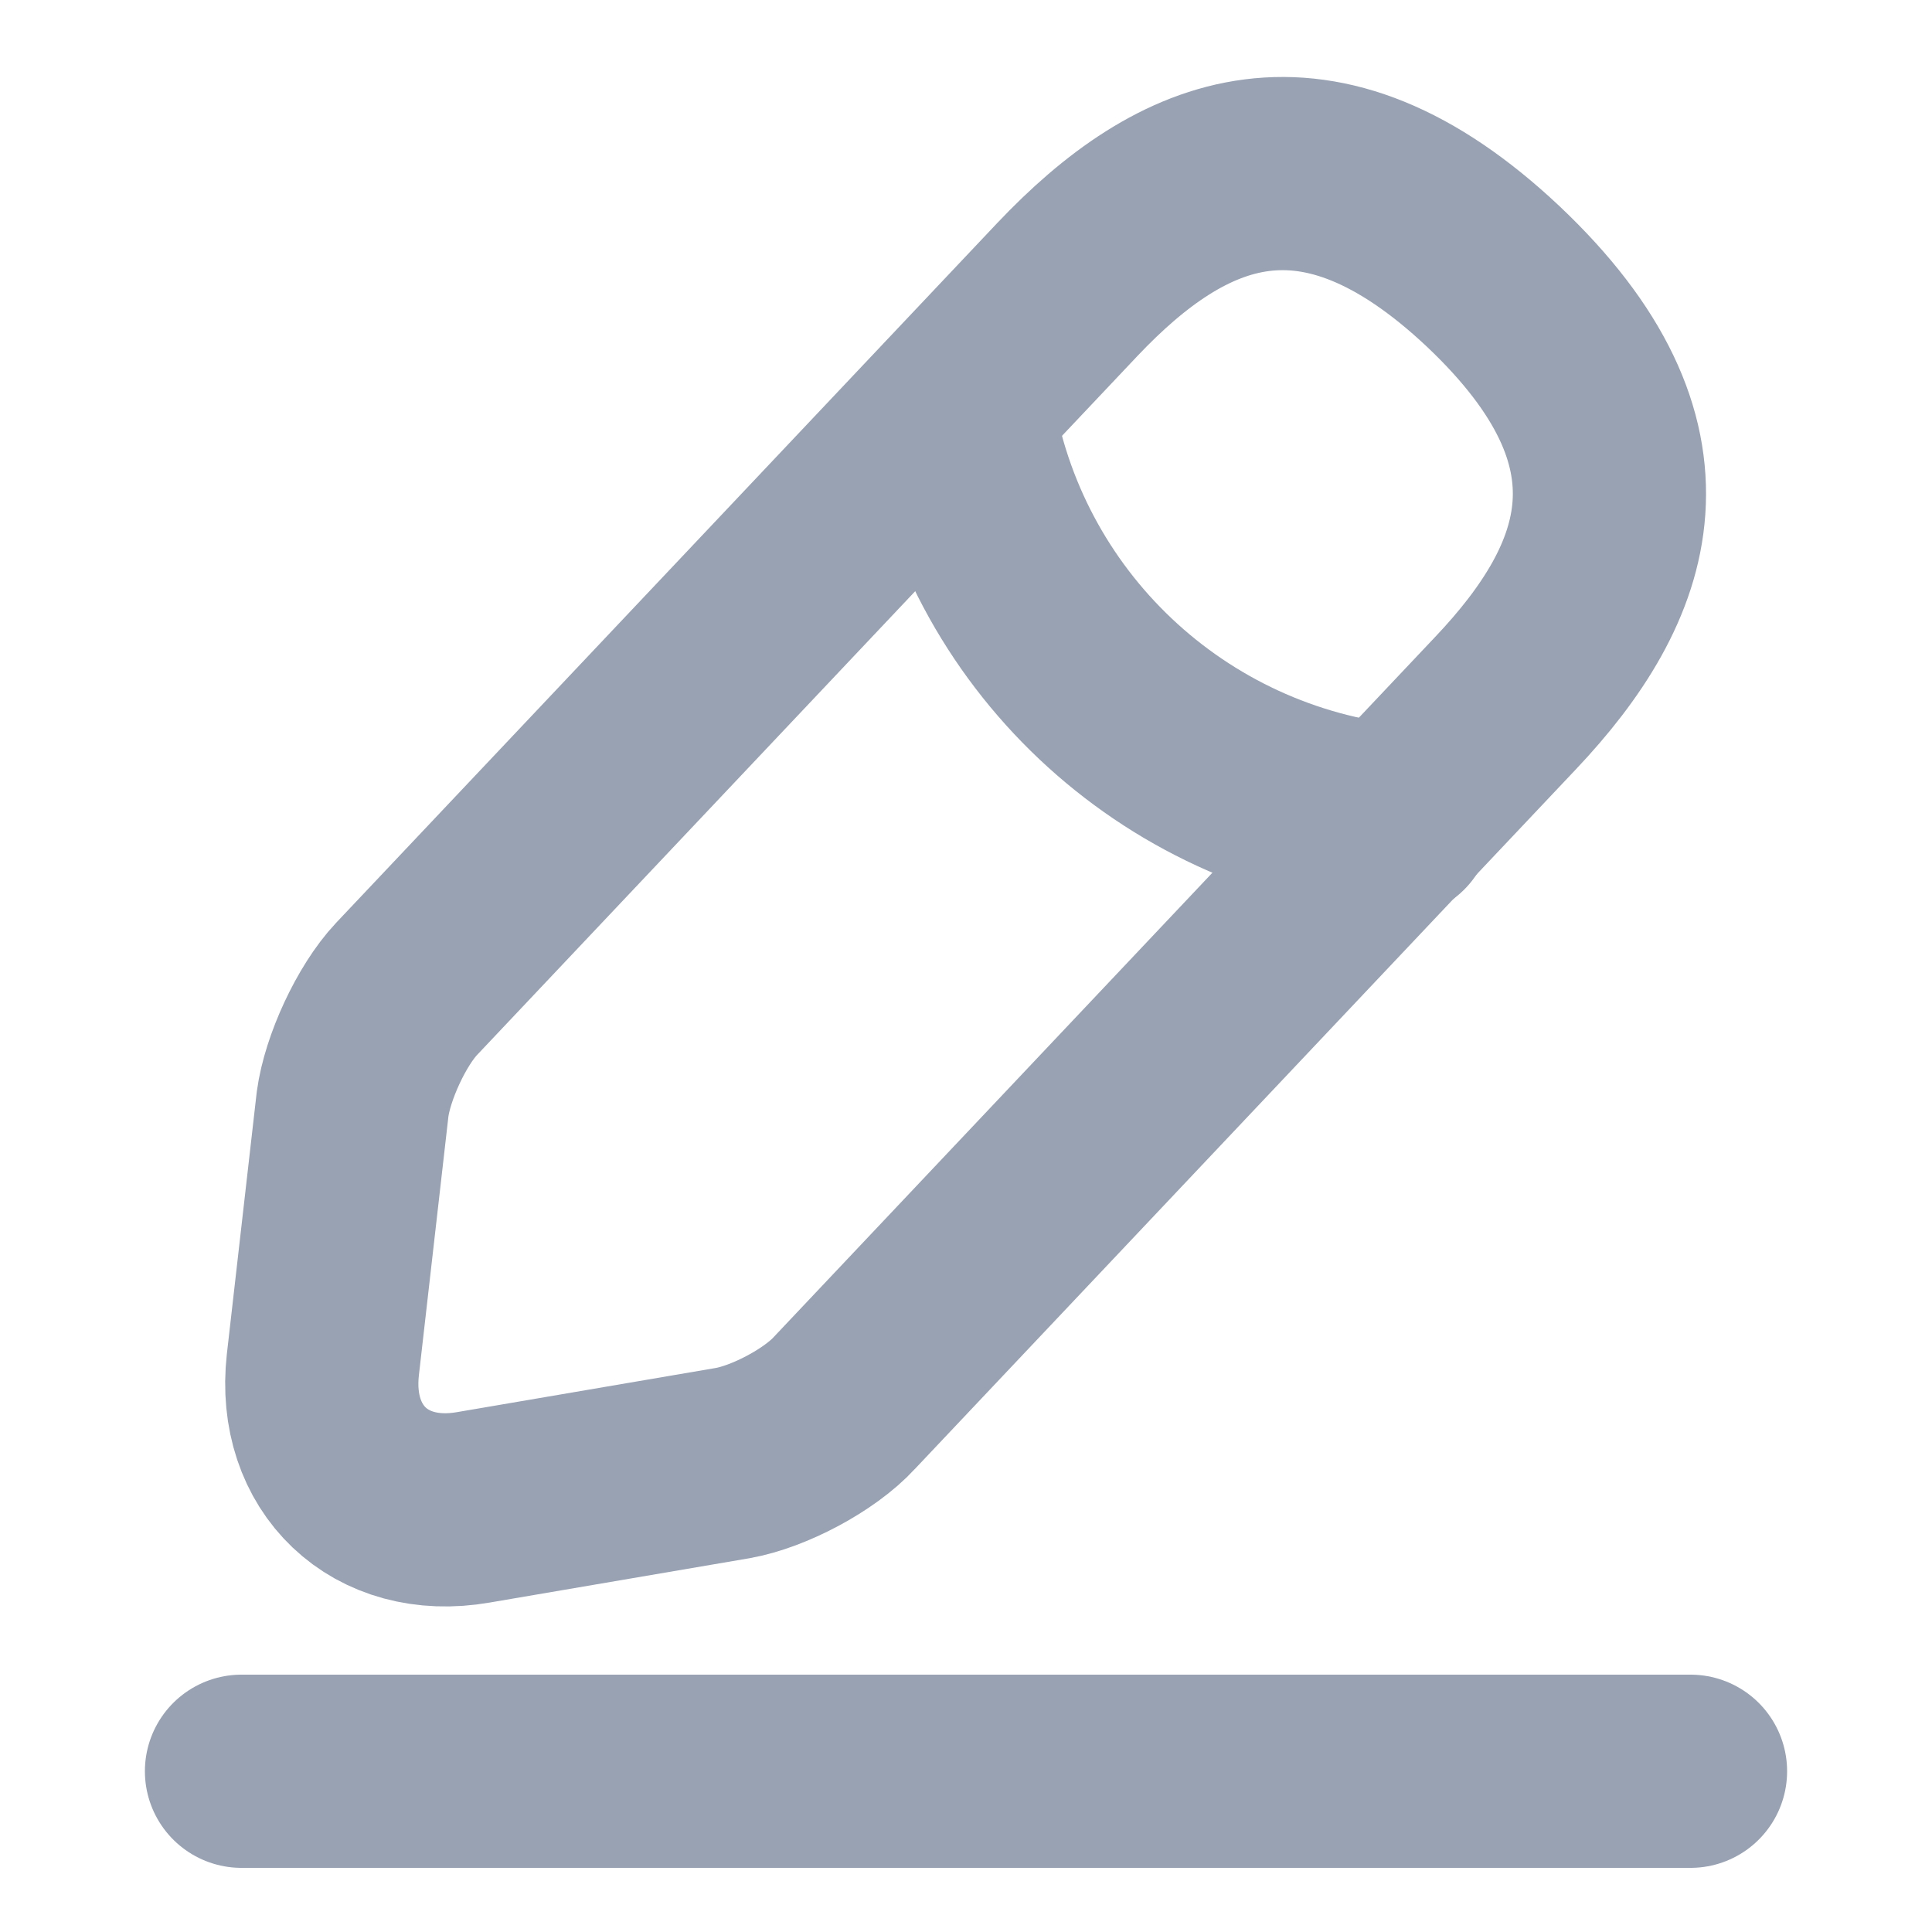
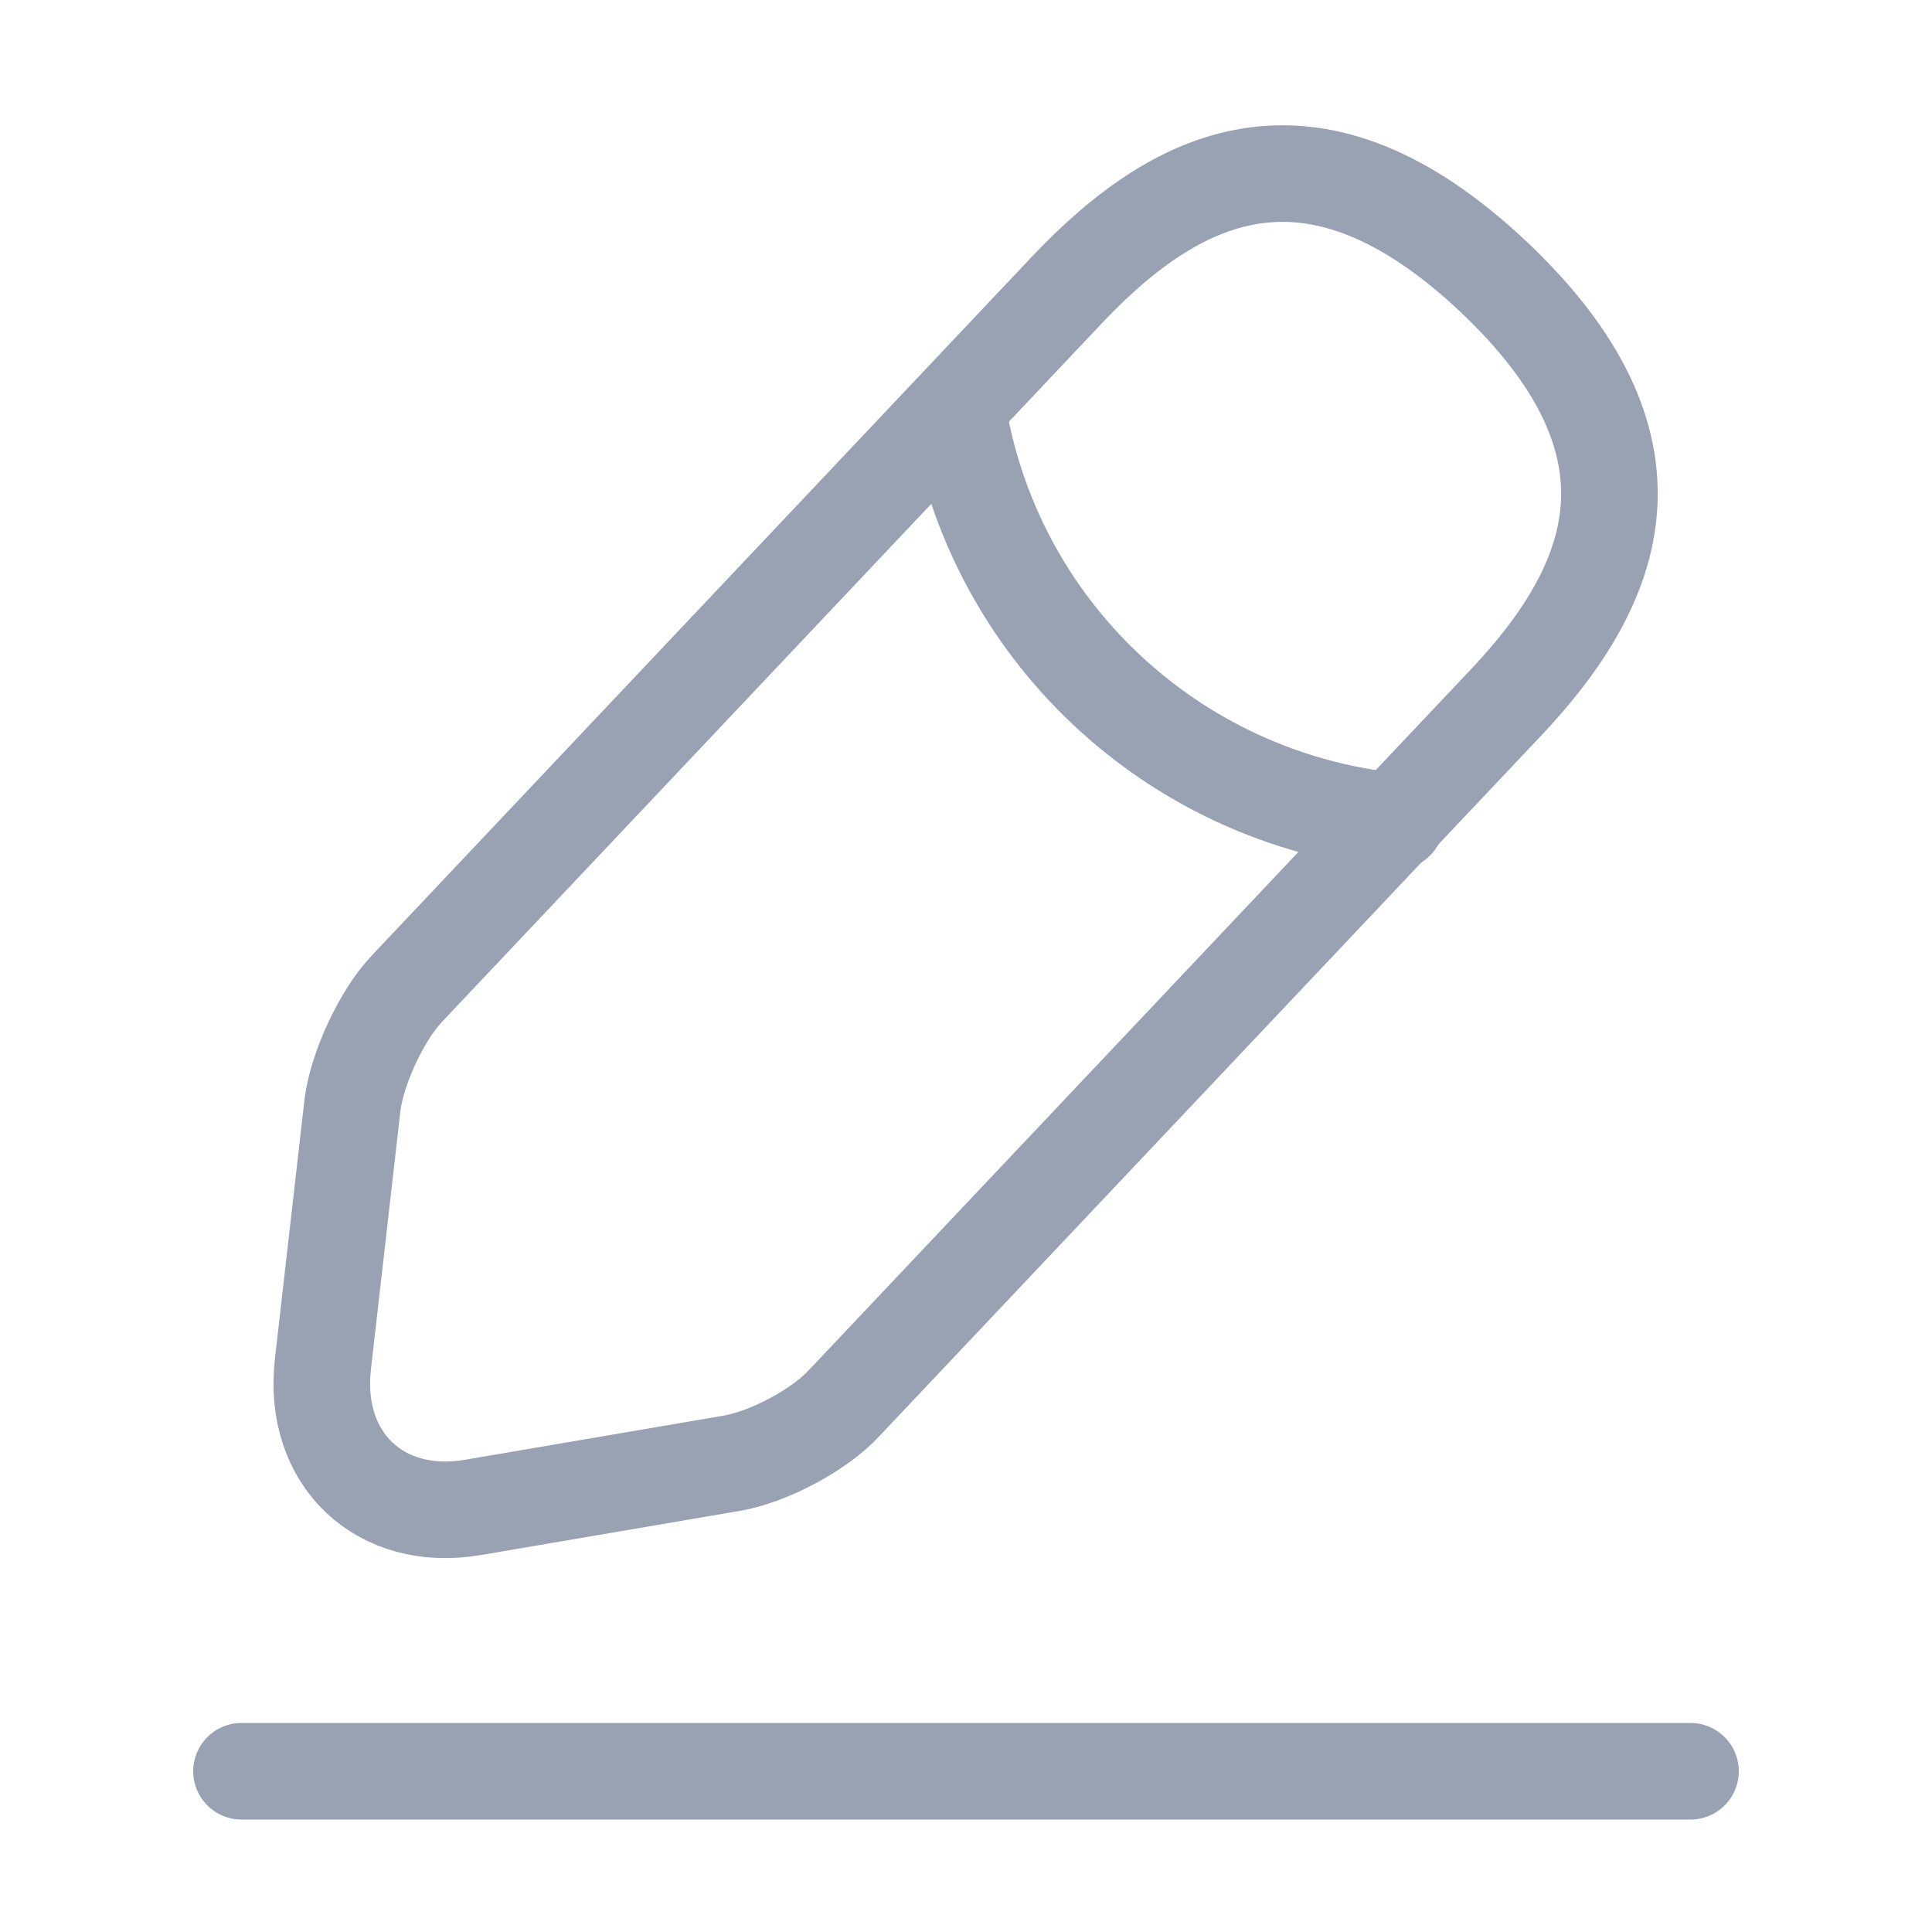
- <svg xmlns="http://www.w3.org/2000/svg" width="10" height="10" viewBox="0 0 10 10" fill="none">
-   <path d="M5.525 1.498L2.104 5.119C1.975 5.256 1.85 5.527 1.825 5.715L1.671 7.065C1.617 7.552 1.967 7.886 2.45 7.802L3.792 7.573C3.979 7.54 4.242 7.402 4.371 7.261L7.792 3.64C8.384 3.015 8.65 2.302 7.729 1.431C6.813 0.569 6.117 0.873 5.525 1.498Z" stroke="#98A2B3" stroke-miterlimit="10" stroke-linecap="round" stroke-linejoin="round" />
-   <path d="M4.954 2.105C5.133 3.255 6.067 4.135 7.225 4.251" stroke="#98A2B3" stroke-miterlimit="10" stroke-linecap="round" stroke-linejoin="round" />
-   <path d="M1.25 9.168H8.75" stroke="#98A2B3" stroke-miterlimit="10" stroke-linecap="round" stroke-linejoin="round" />
+ <svg xmlns="http://www.w3.org/2000/svg" width="20" height="20" viewBox="0 0 20 20" fill="none">
+   <path d="M11.05 2.996L4.209 10.238C3.95 10.513 3.7 11.054 3.65 11.429L3.342 14.129C3.234 15.104 3.934 15.771 4.9 15.604L7.584 15.146C7.959 15.079 8.484 14.804 8.742 14.521L15.584 7.279C16.767 6.029 17.3 4.604 15.459 2.863C13.625 1.138 12.234 1.746 11.05 2.996Z" stroke="#98A2B3" stroke-miterlimit="10" stroke-linecap="round" stroke-linejoin="round" />
+   <path d="M9.908 4.211C10.267 6.511 12.133 8.269 14.45 8.503" stroke="#98A2B3" stroke-miterlimit="10" stroke-linecap="round" stroke-linejoin="round" />
+   <path d="M2.5 18.336H17.5" stroke="#98A2B3" stroke-miterlimit="10" stroke-linecap="round" stroke-linejoin="round" />
</svg>
